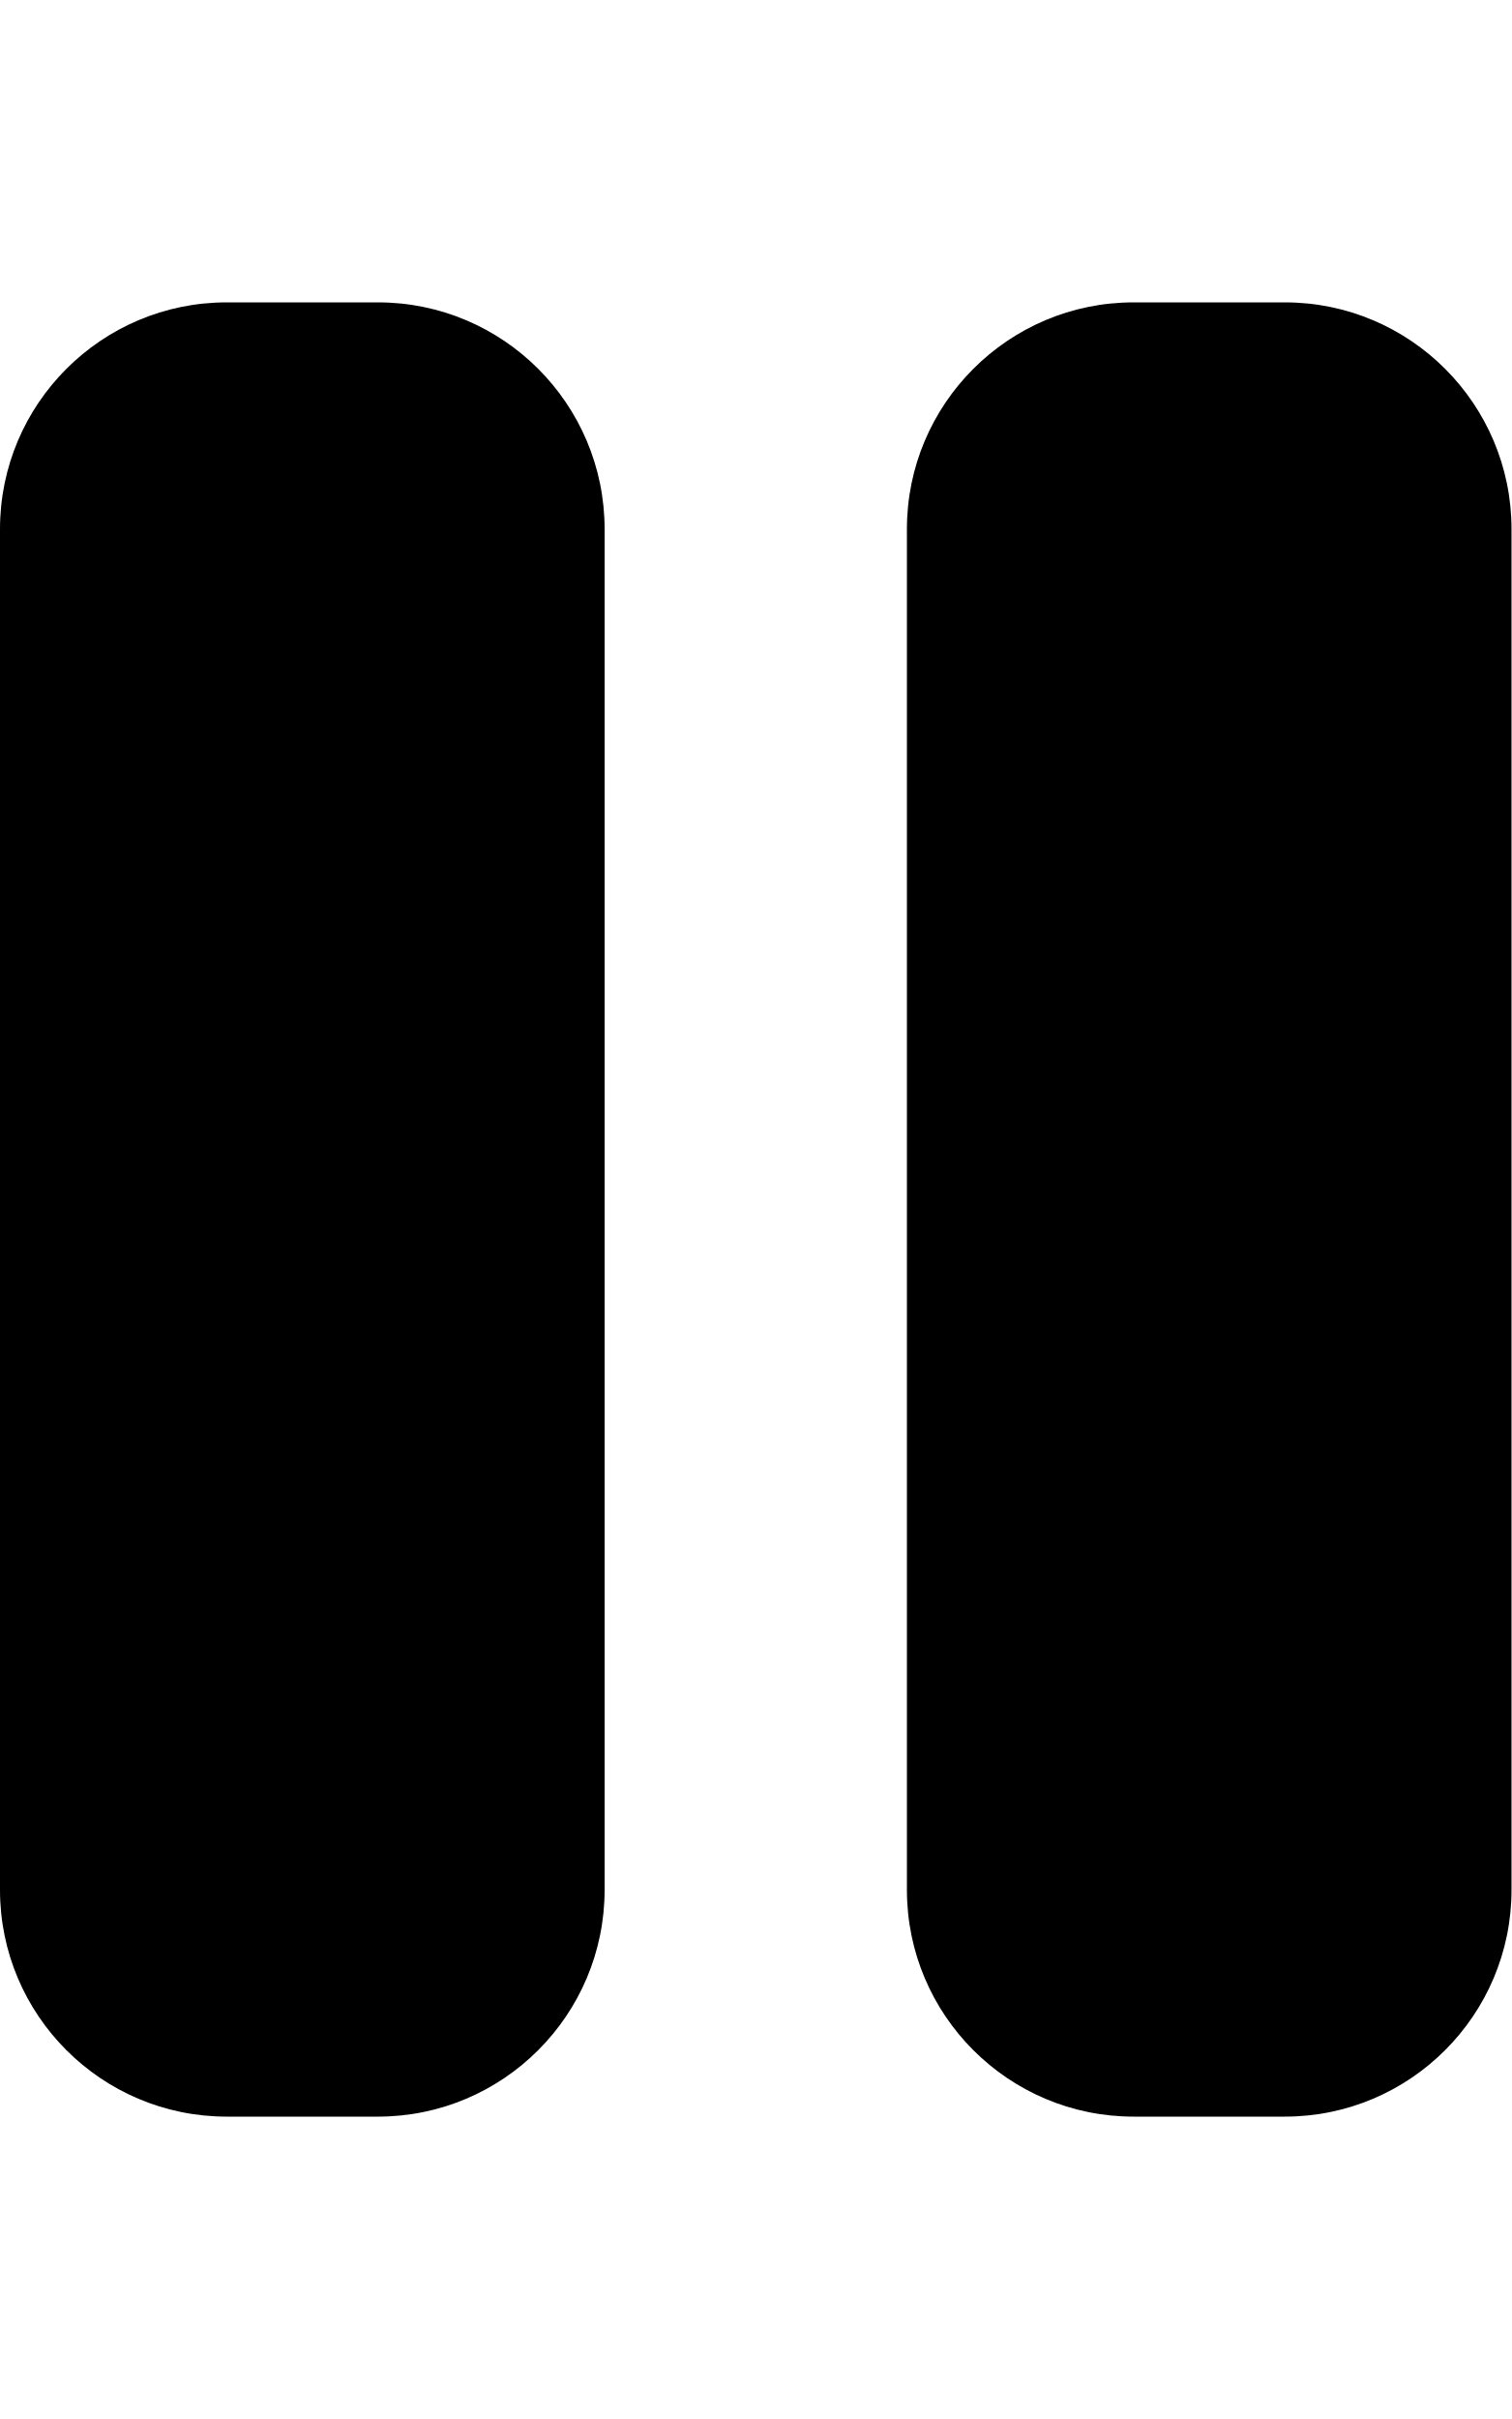
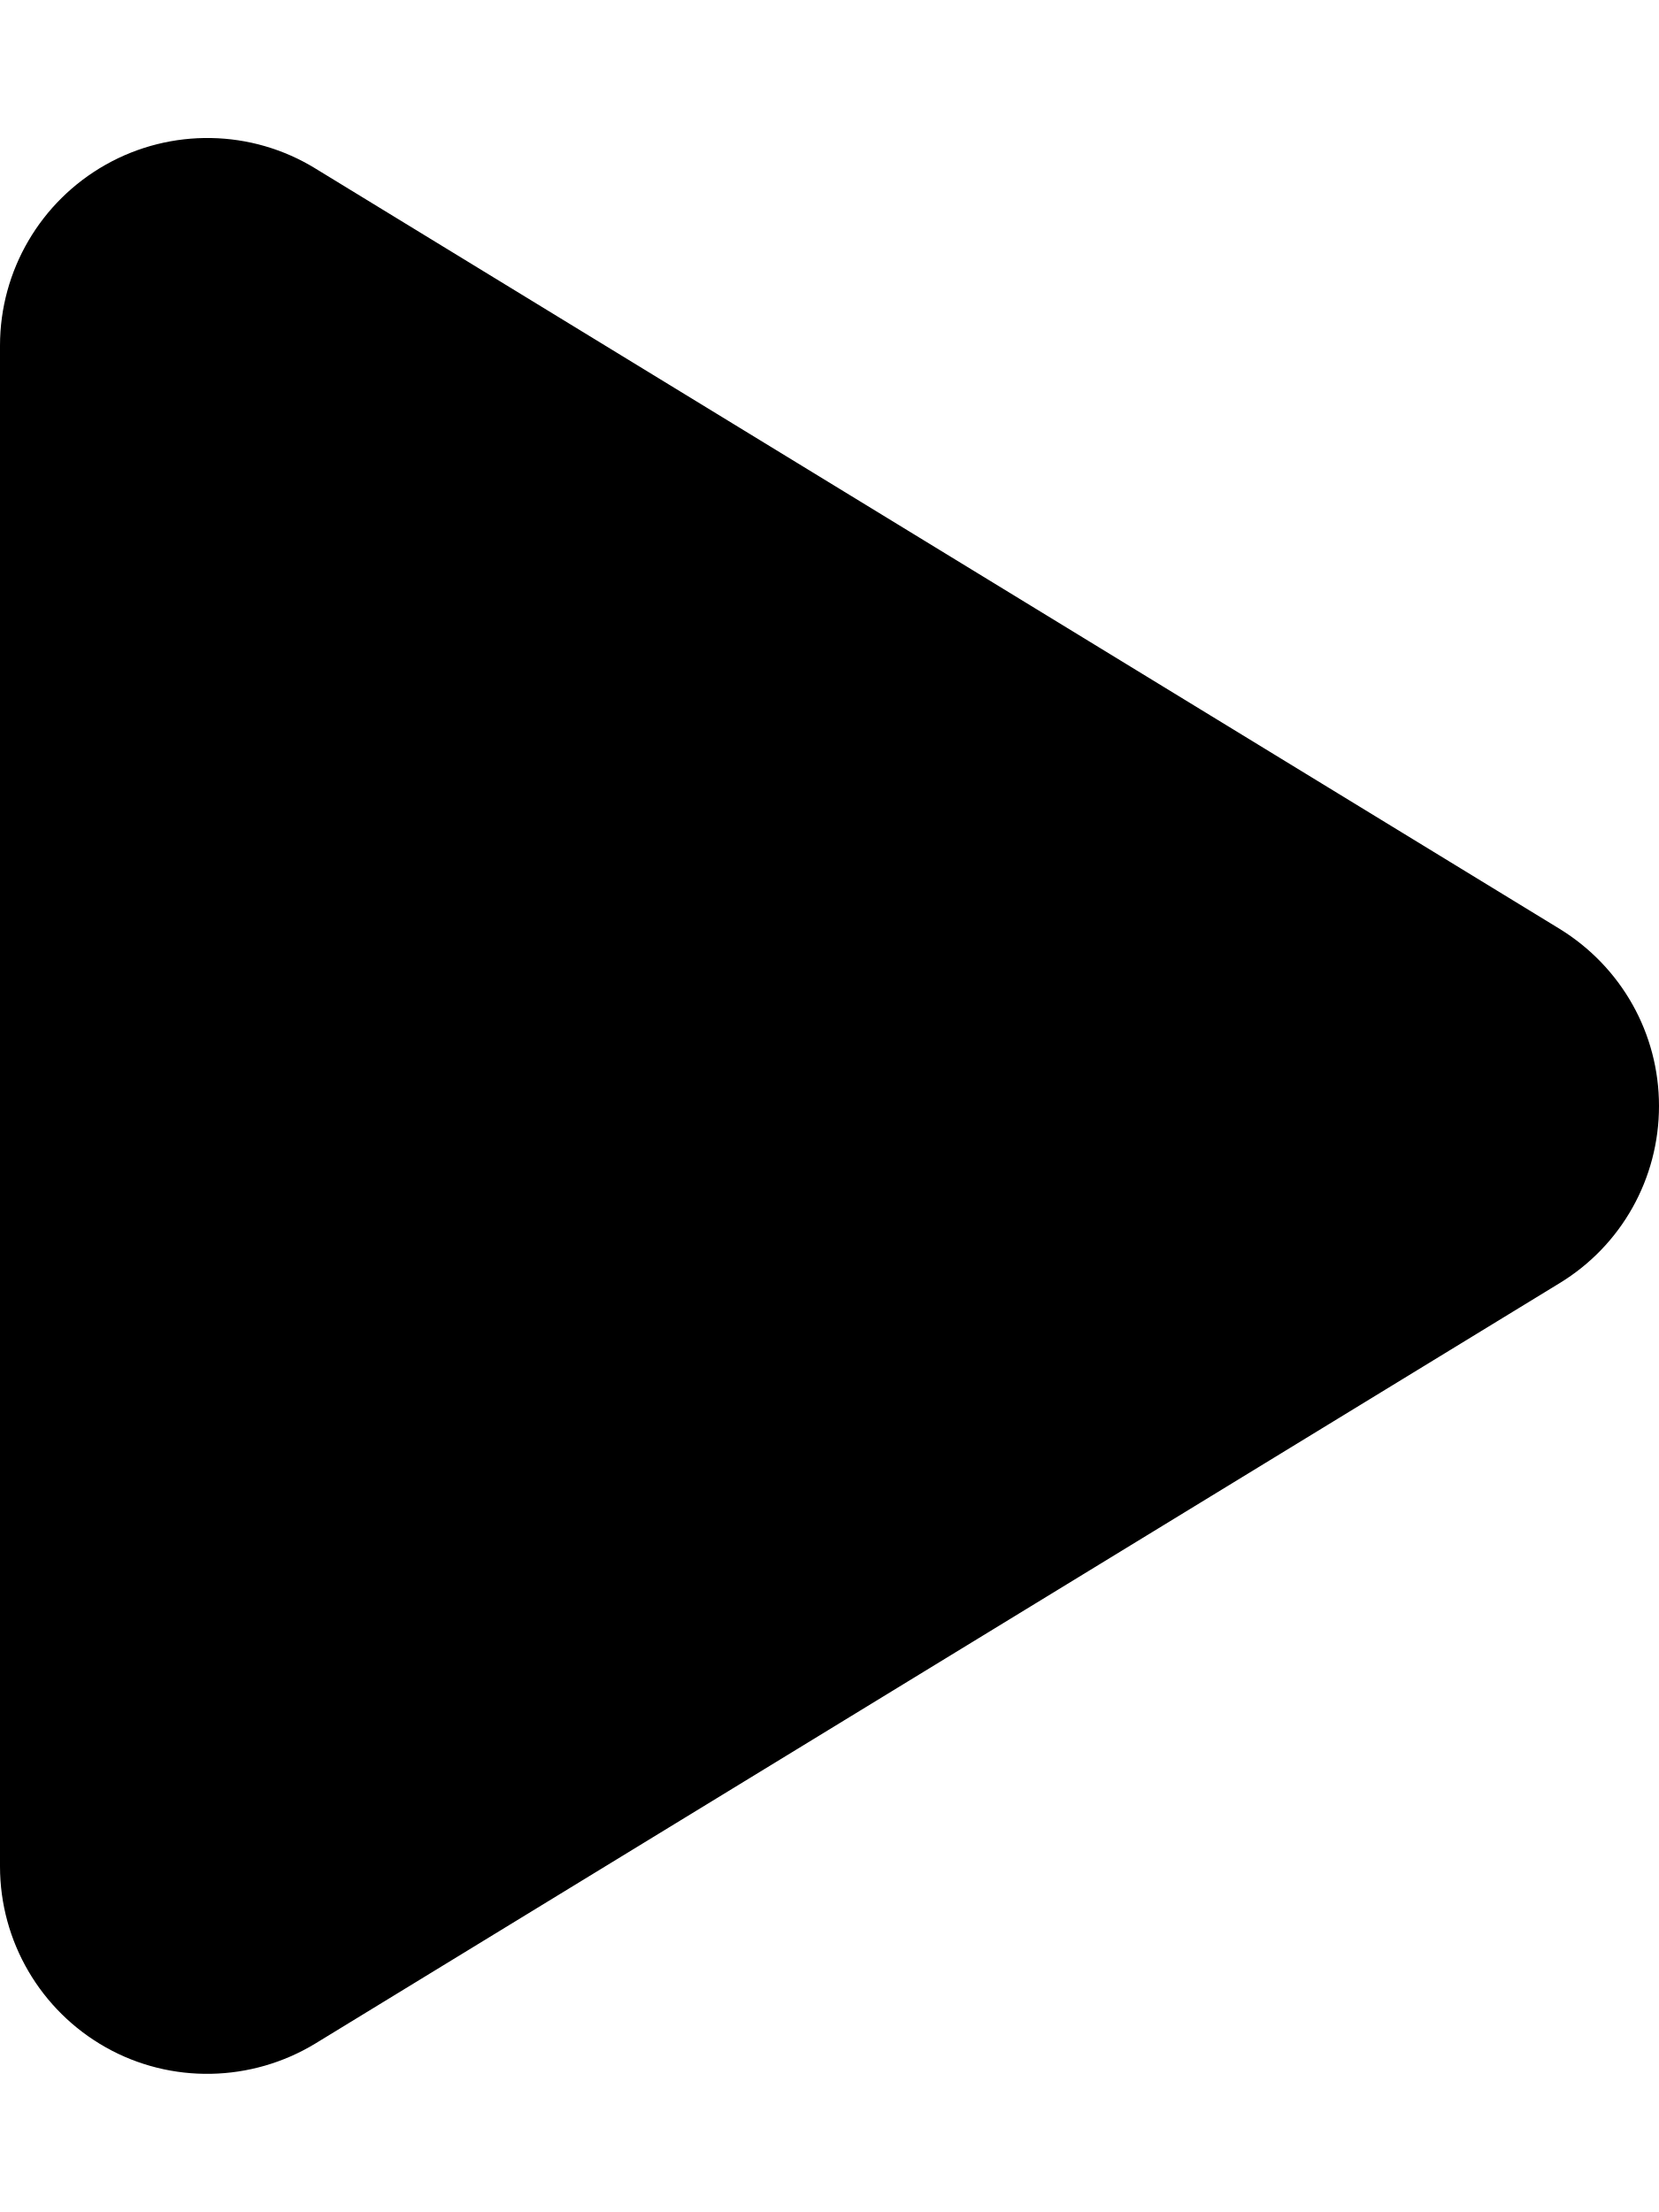
- <svg xmlns="http://www.w3.org/2000/svg" viewBox="0 0 320 512">
-   <path d="M48 64C21.5 64 0 85.5 0 112L0 400c0 26.5 21.5 48 48 48l32 0c26.5 0 48-21.5 48-48l0-288c0-26.5-21.5-48-48-48L48 64zm192 0c-26.5 0-48 21.5-48 48l0 288c0 26.5 21.5 48 48 48l32 0c26.5 0 48-21.5 48-48l0-288c0-26.5-21.5-48-48-48l-32 0z" />
+ <svg xmlns="http://www.w3.org/2000/svg" viewBox="0 0 384 512">
+   <path d="M73 39c-14.8-9.1-33.4-9.4-48.5-.9S0 62.6 0 80L0 432c0 17.4 9.4 33.4 24.5 41.9s33.7 8.1 48.5-.9L361 297c14.3-8.7 23-24.2 23-41s-8.7-32.2-23-41L73 39z" />
</svg>
